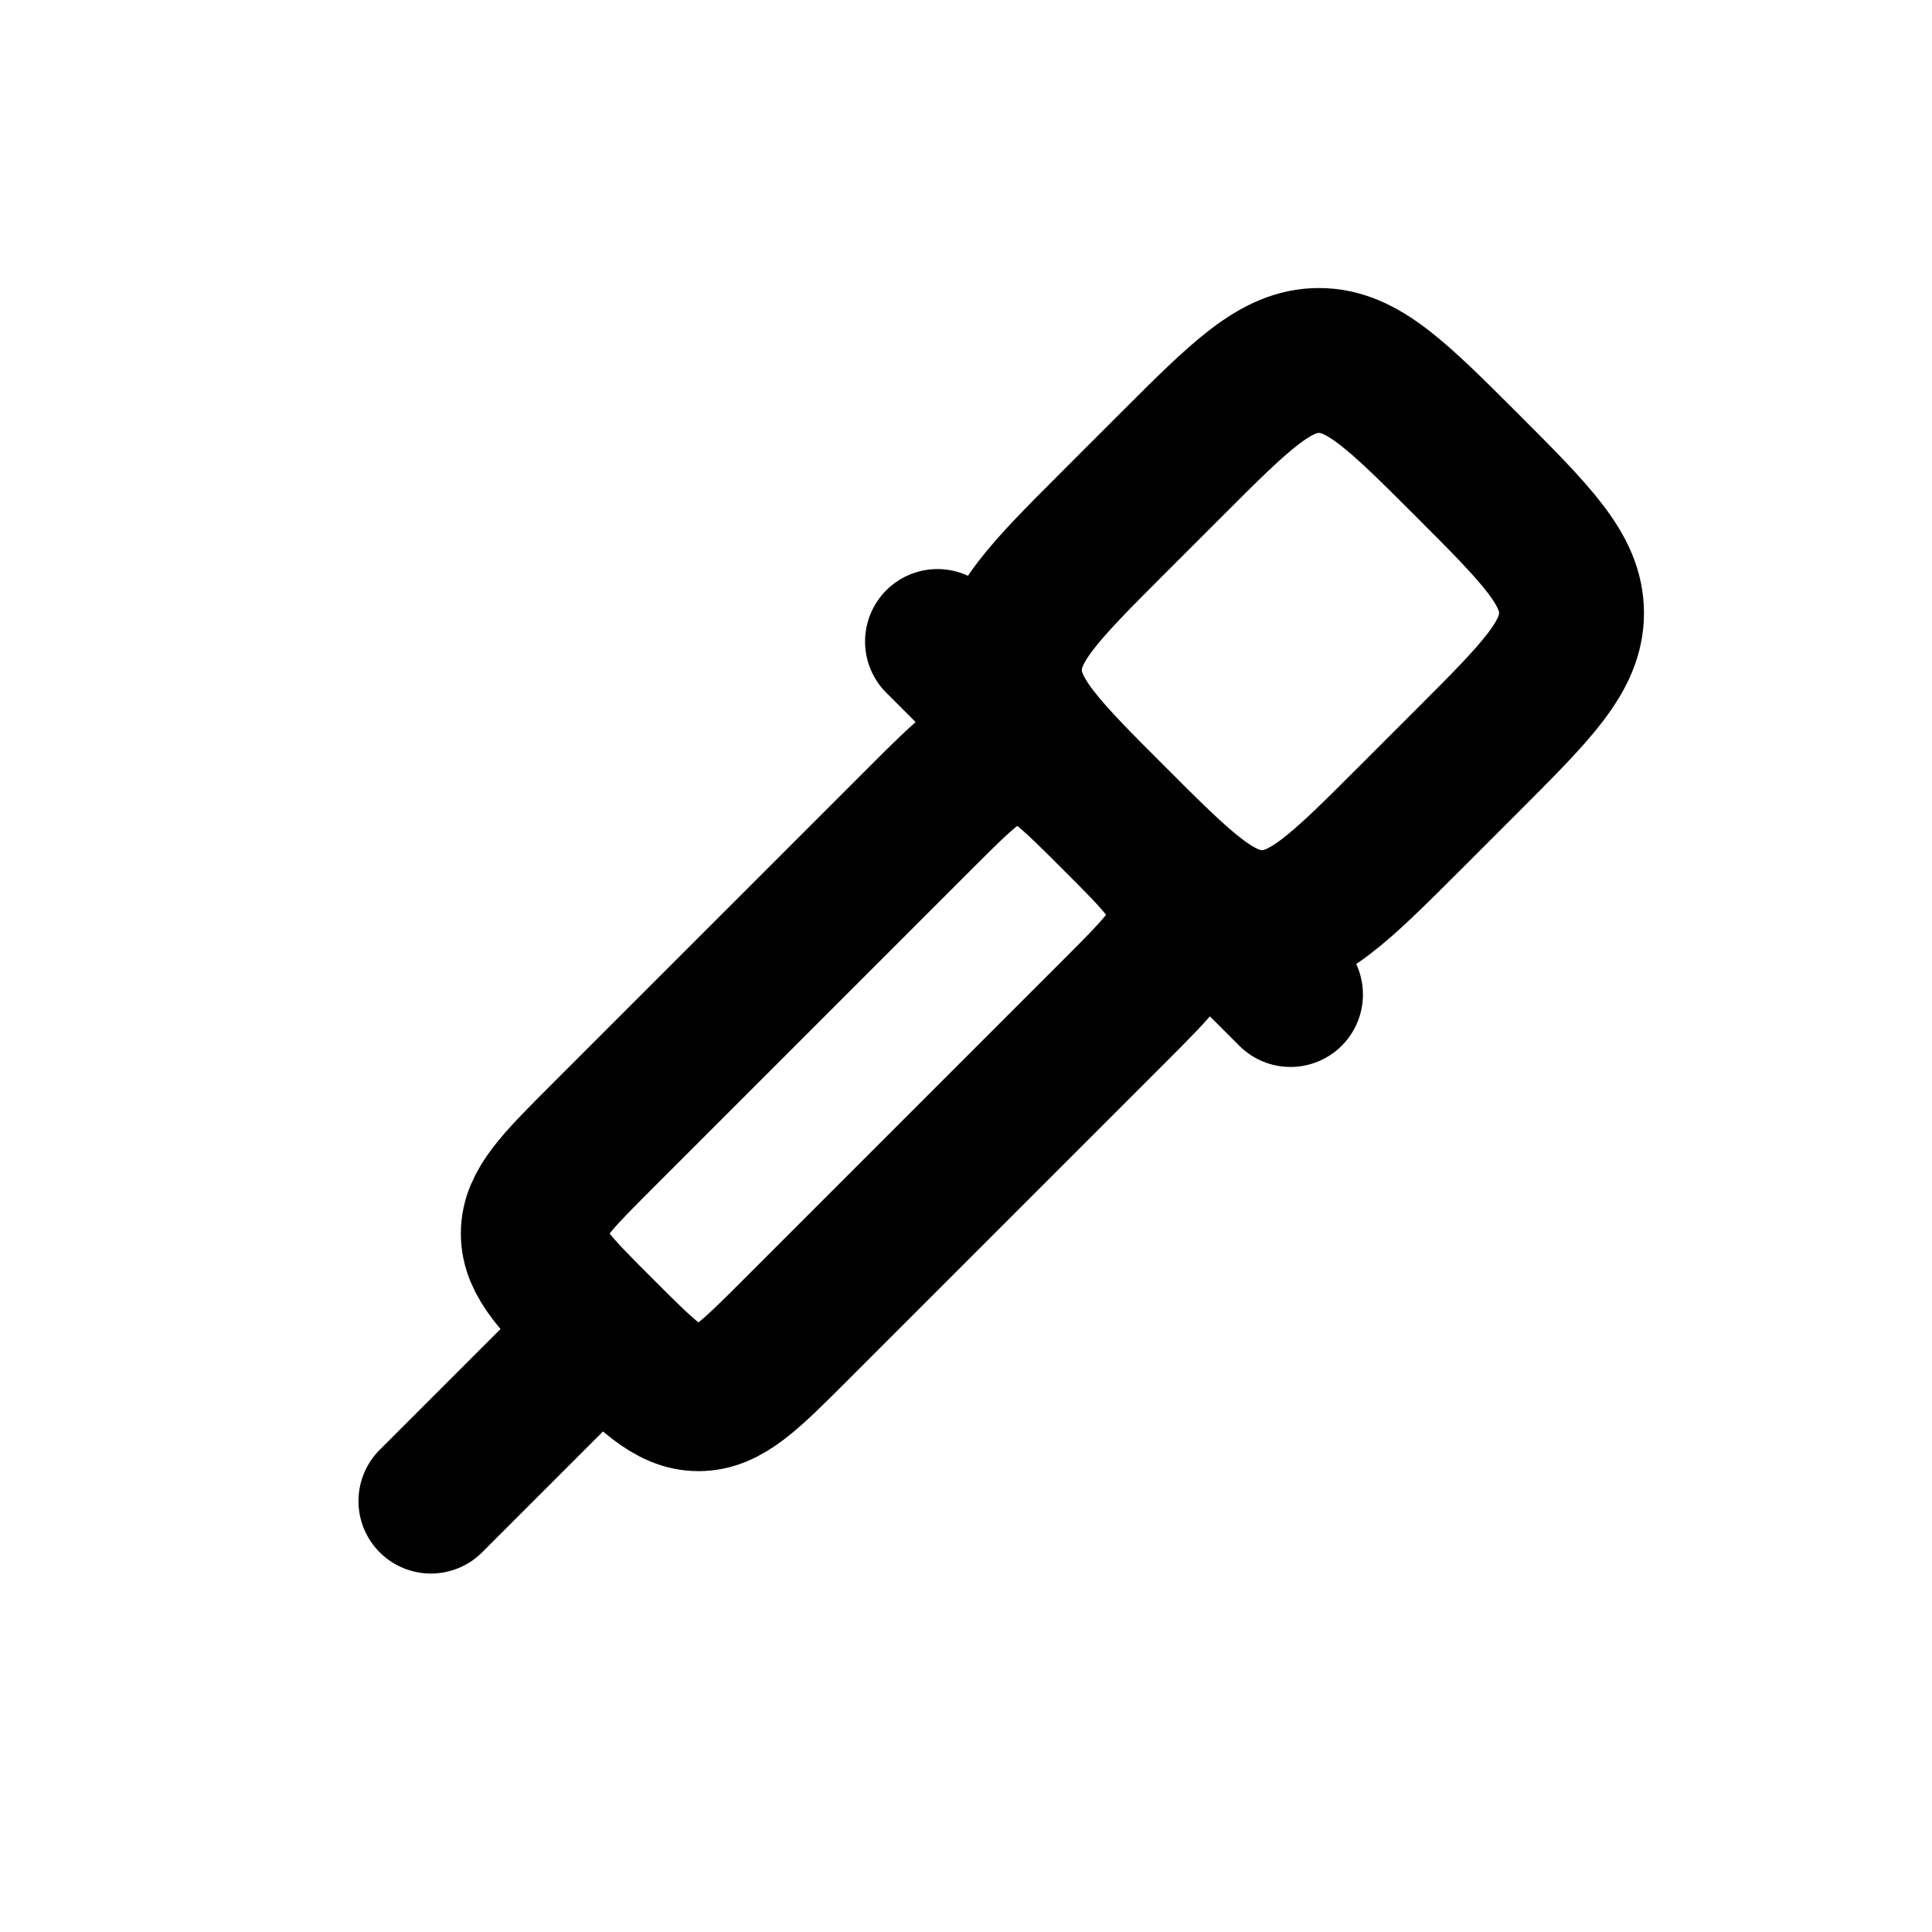
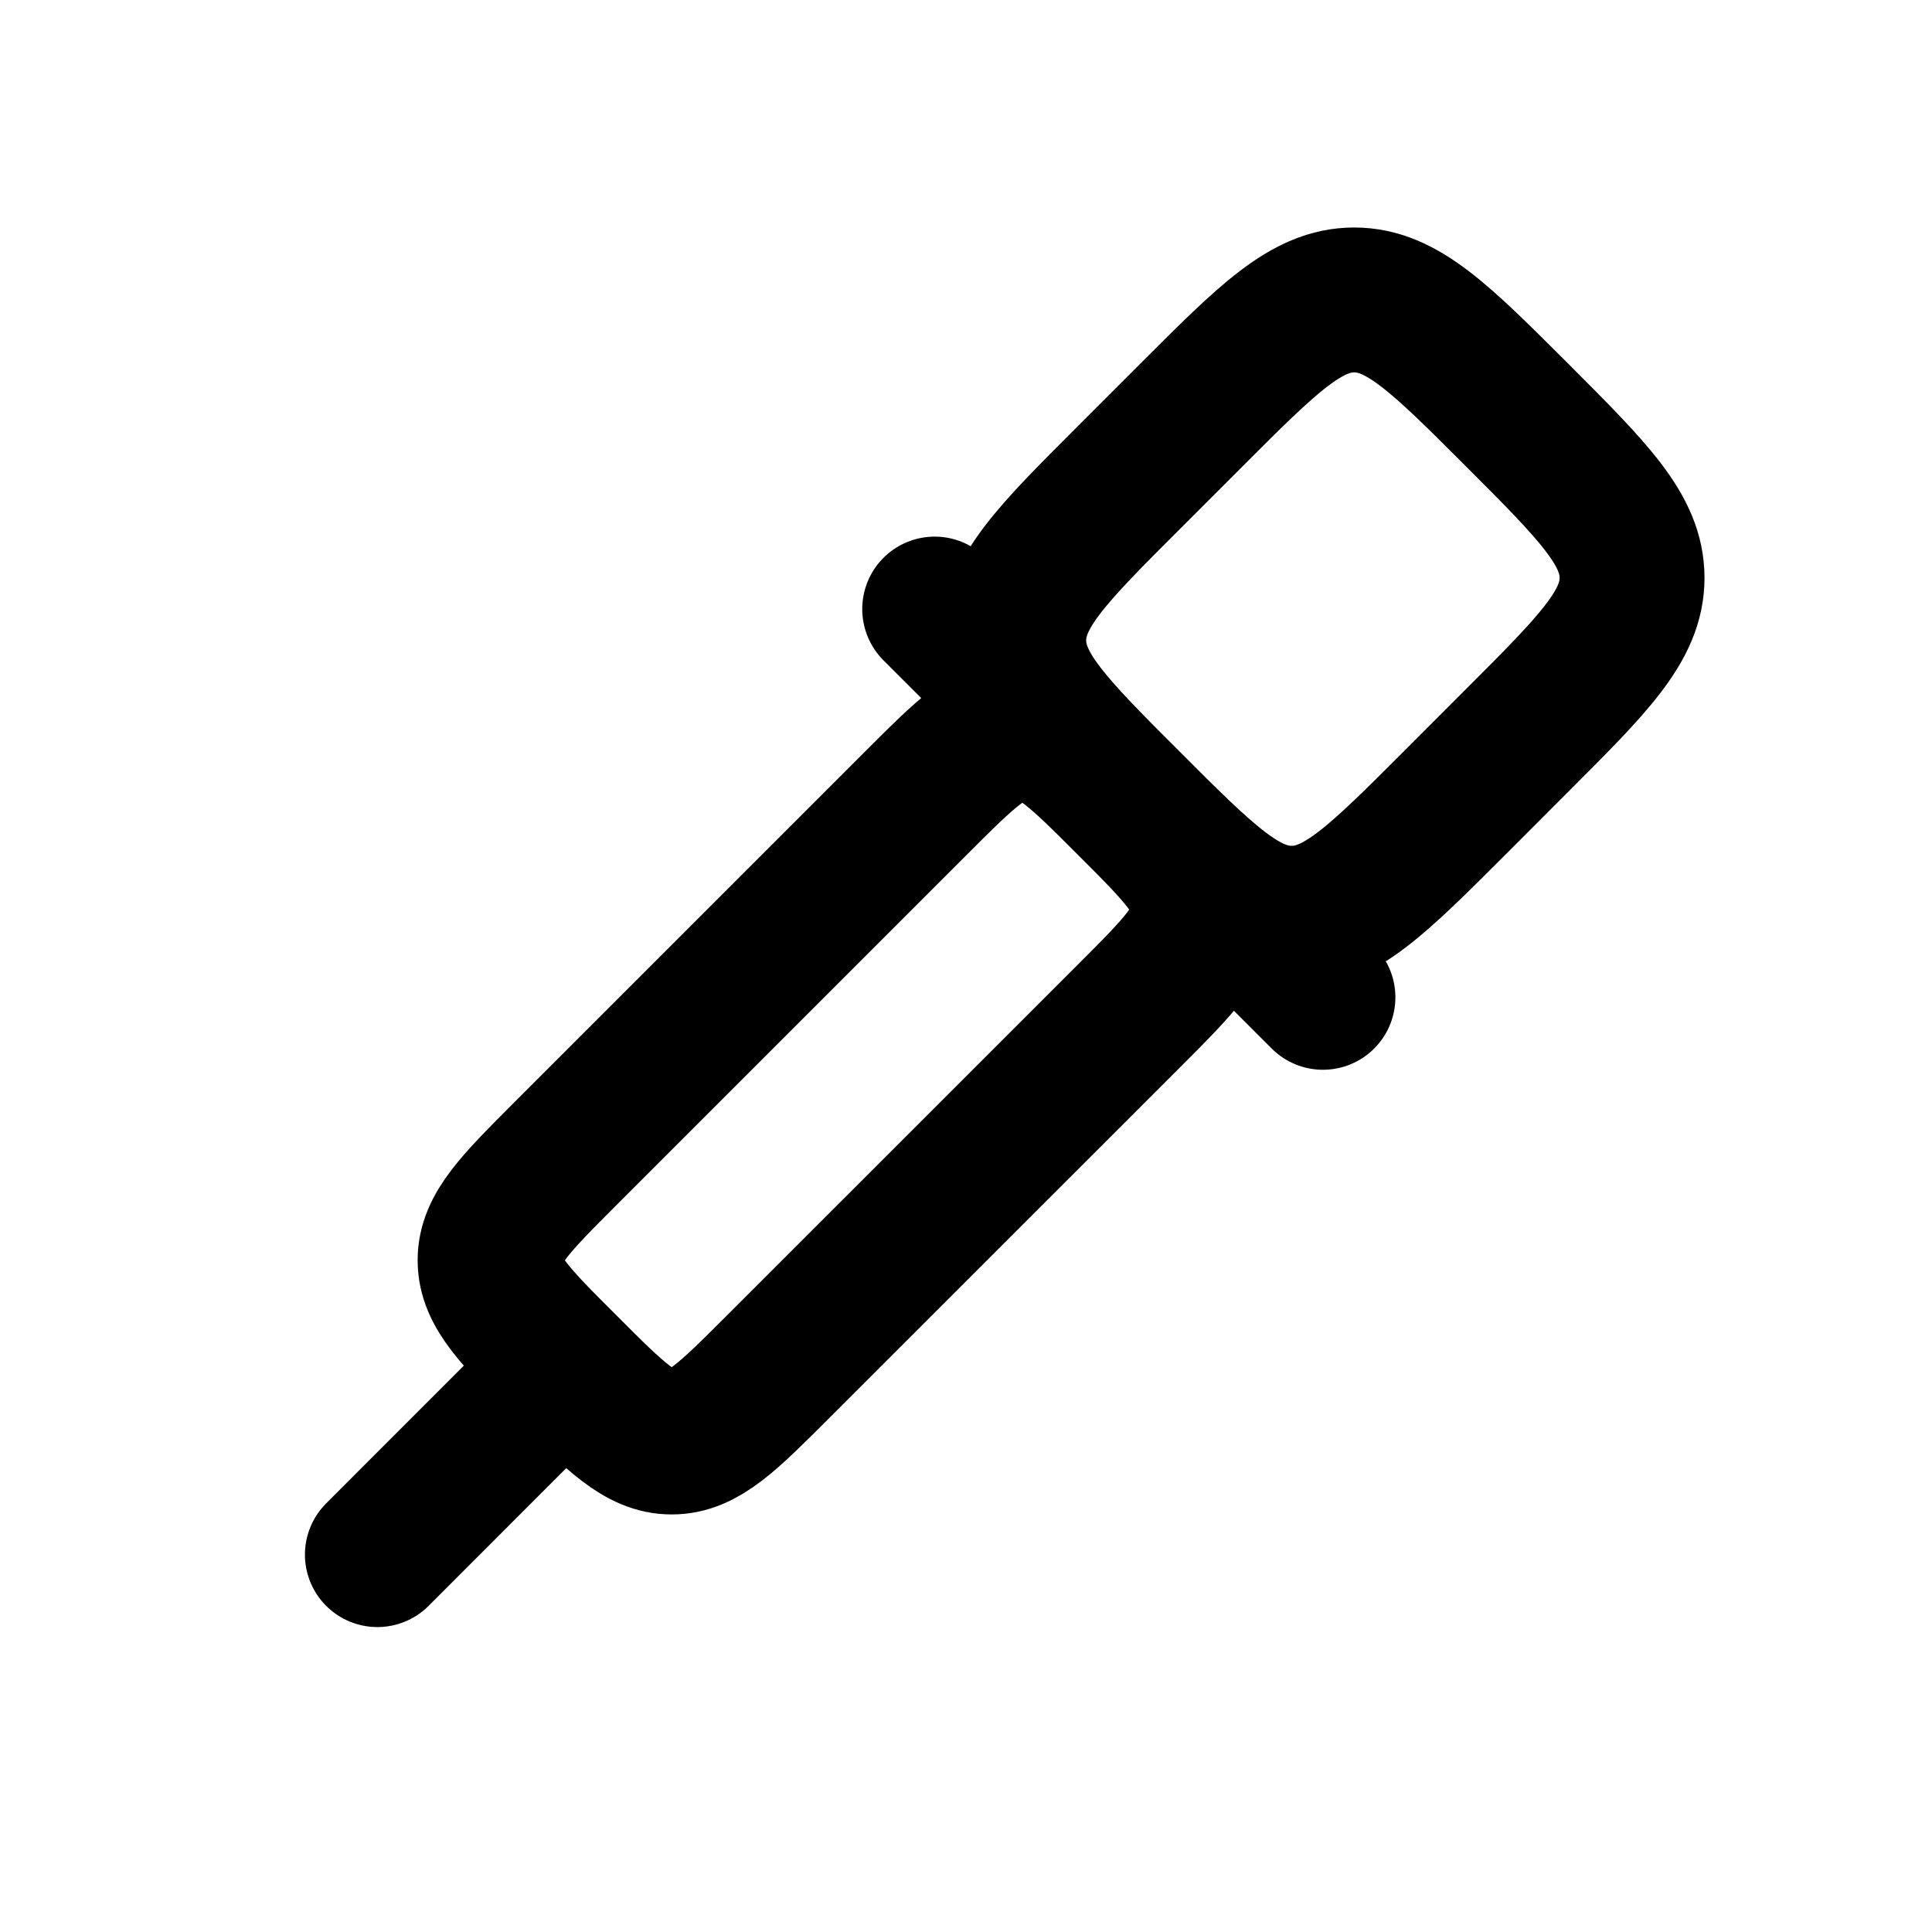
<svg viewBox="0 0 24 24" fill="none" stroke-width="1.8" stroke-linecap="round" stroke-linejoin="round">
-   <path d="M5.353 18.647L7.475 16.525 M7.475 14.121L11.434 10.162C12.001 9.595 12.284 9.312 12.636 9.312C12.989 9.312 13.272 9.595 13.838 10.162L13.838 10.162C14.405 10.728 14.688 11.011 14.688 11.364C14.688 11.716 14.405 11.999 13.838 12.566L9.879 16.525C9.312 17.092 9.029 17.375 8.677 17.375C8.324 17.375 8.041 17.092 7.475 16.525L7.475 16.525C6.908 15.959 6.625 15.676 6.625 15.323C6.625 14.971 6.908 14.688 7.475 14.121Z M11.646 7.969L16.031 12.354 M13.838 6.485L14.546 5.777C15.412 4.911 15.845 4.478 16.384 4.478C16.923 4.478 17.356 4.911 18.223 5.777L18.223 5.777C19.089 6.644 19.522 7.077 19.522 7.616C19.522 8.155 19.089 8.588 18.223 9.454L17.515 10.162C16.649 11.028 16.216 11.461 15.677 11.461C15.138 11.461 14.705 11.028 13.838 10.162L13.838 10.162C12.972 9.295 12.539 8.862 12.539 8.323C12.539 7.784 12.972 7.351 13.838 6.485Z" stroke="currentColor" />
+   <path d="M4.688 19.312L7.022 16.977M7.022 14.333L11.377 9.978C12.001 9.354 12.312 9.043 12.7 9.043C13.088 9.043 13.399 9.354 14.022 9.978L14.022 9.978C14.646 10.601 14.957 10.912 14.957 11.3C14.957 11.688 14.646 11.999 14.022 12.623L9.667 16.977C9.043 17.601 8.732 17.913 8.345 17.913C7.956 17.913 7.645 17.601 7.022 16.977L7.022 16.977C6.399 16.355 6.088 16.044 6.088 15.655C6.088 15.268 6.399 14.957 7.022 14.333ZM11.611 7.566L16.434 12.389M14.022 5.934L14.801 5.155C15.753 4.202 16.23 3.726 16.822 3.726C17.415 3.726 17.892 4.202 18.845 5.155L18.845 5.155C19.798 6.108 20.274 6.585 20.274 7.178C20.274 7.771 19.798 8.247 18.845 9.199L18.067 9.978C17.114 10.931 16.638 11.407 16.045 11.407C15.452 11.407 14.976 10.931 14.022 9.978L14.022 9.978C13.069 9.024 12.593 8.548 12.593 7.955C12.593 7.362 13.069 6.886 14.022 5.934Z" stroke="currentColor" />
</svg>
